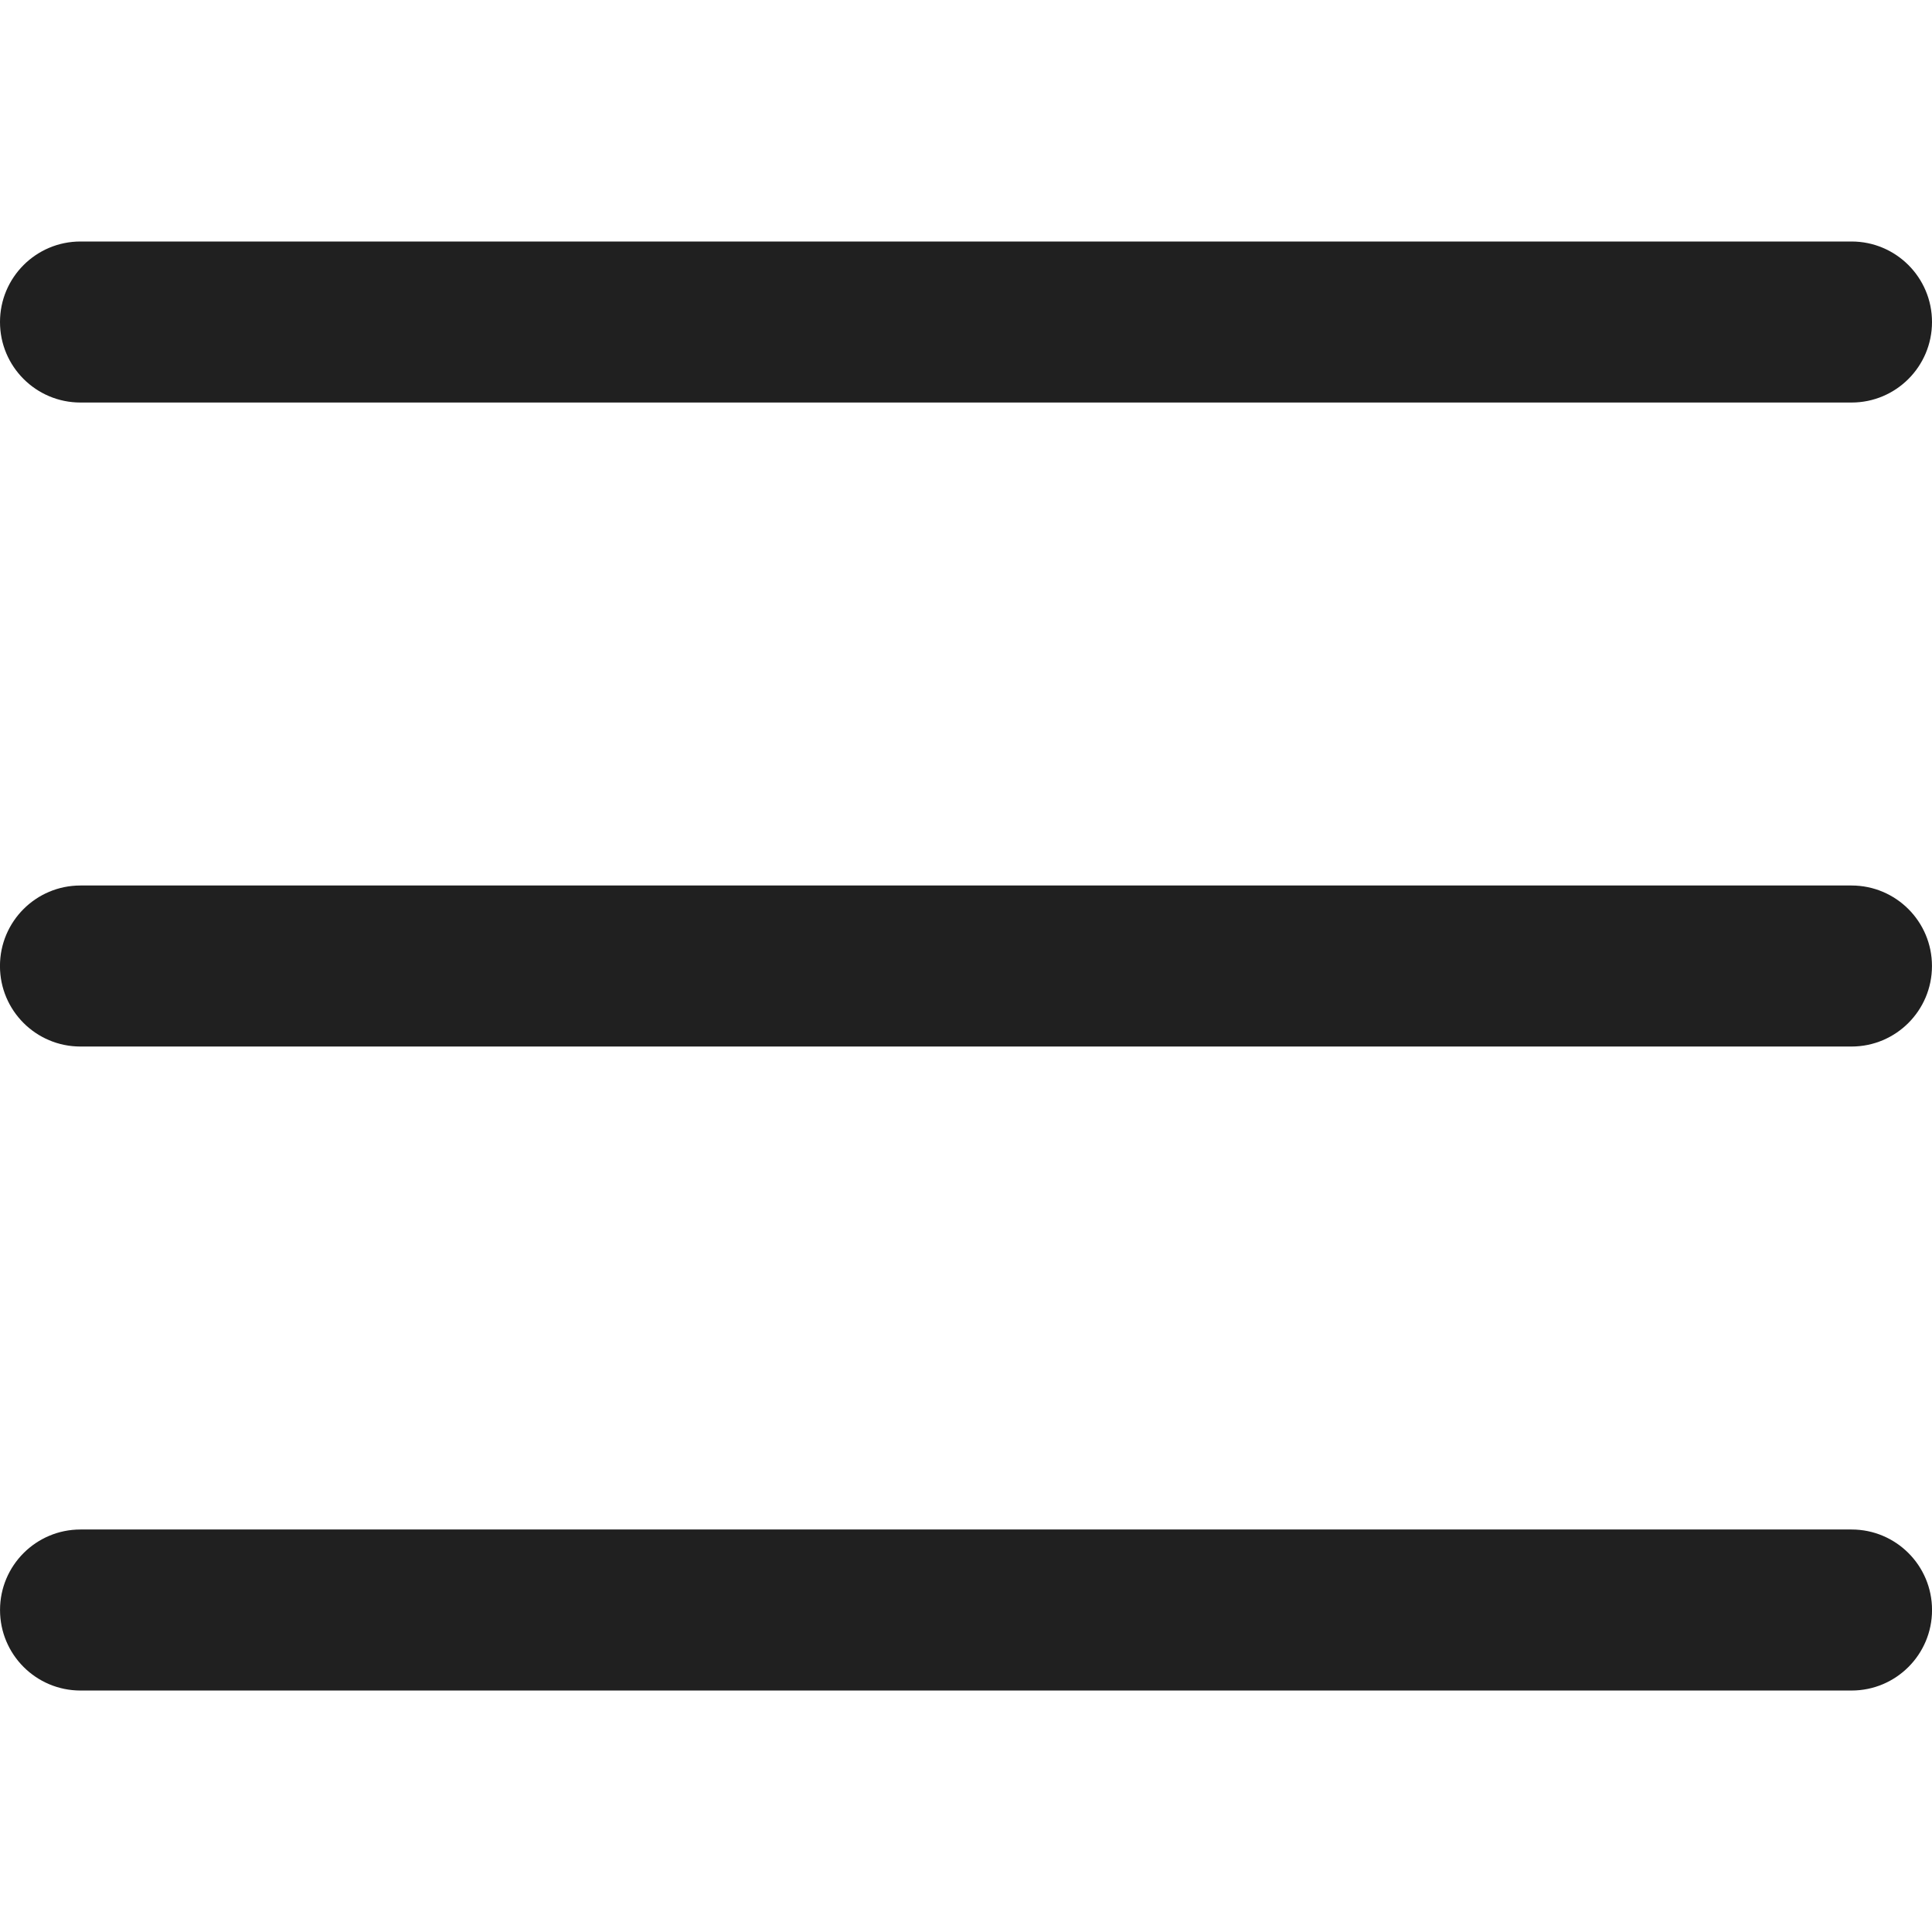
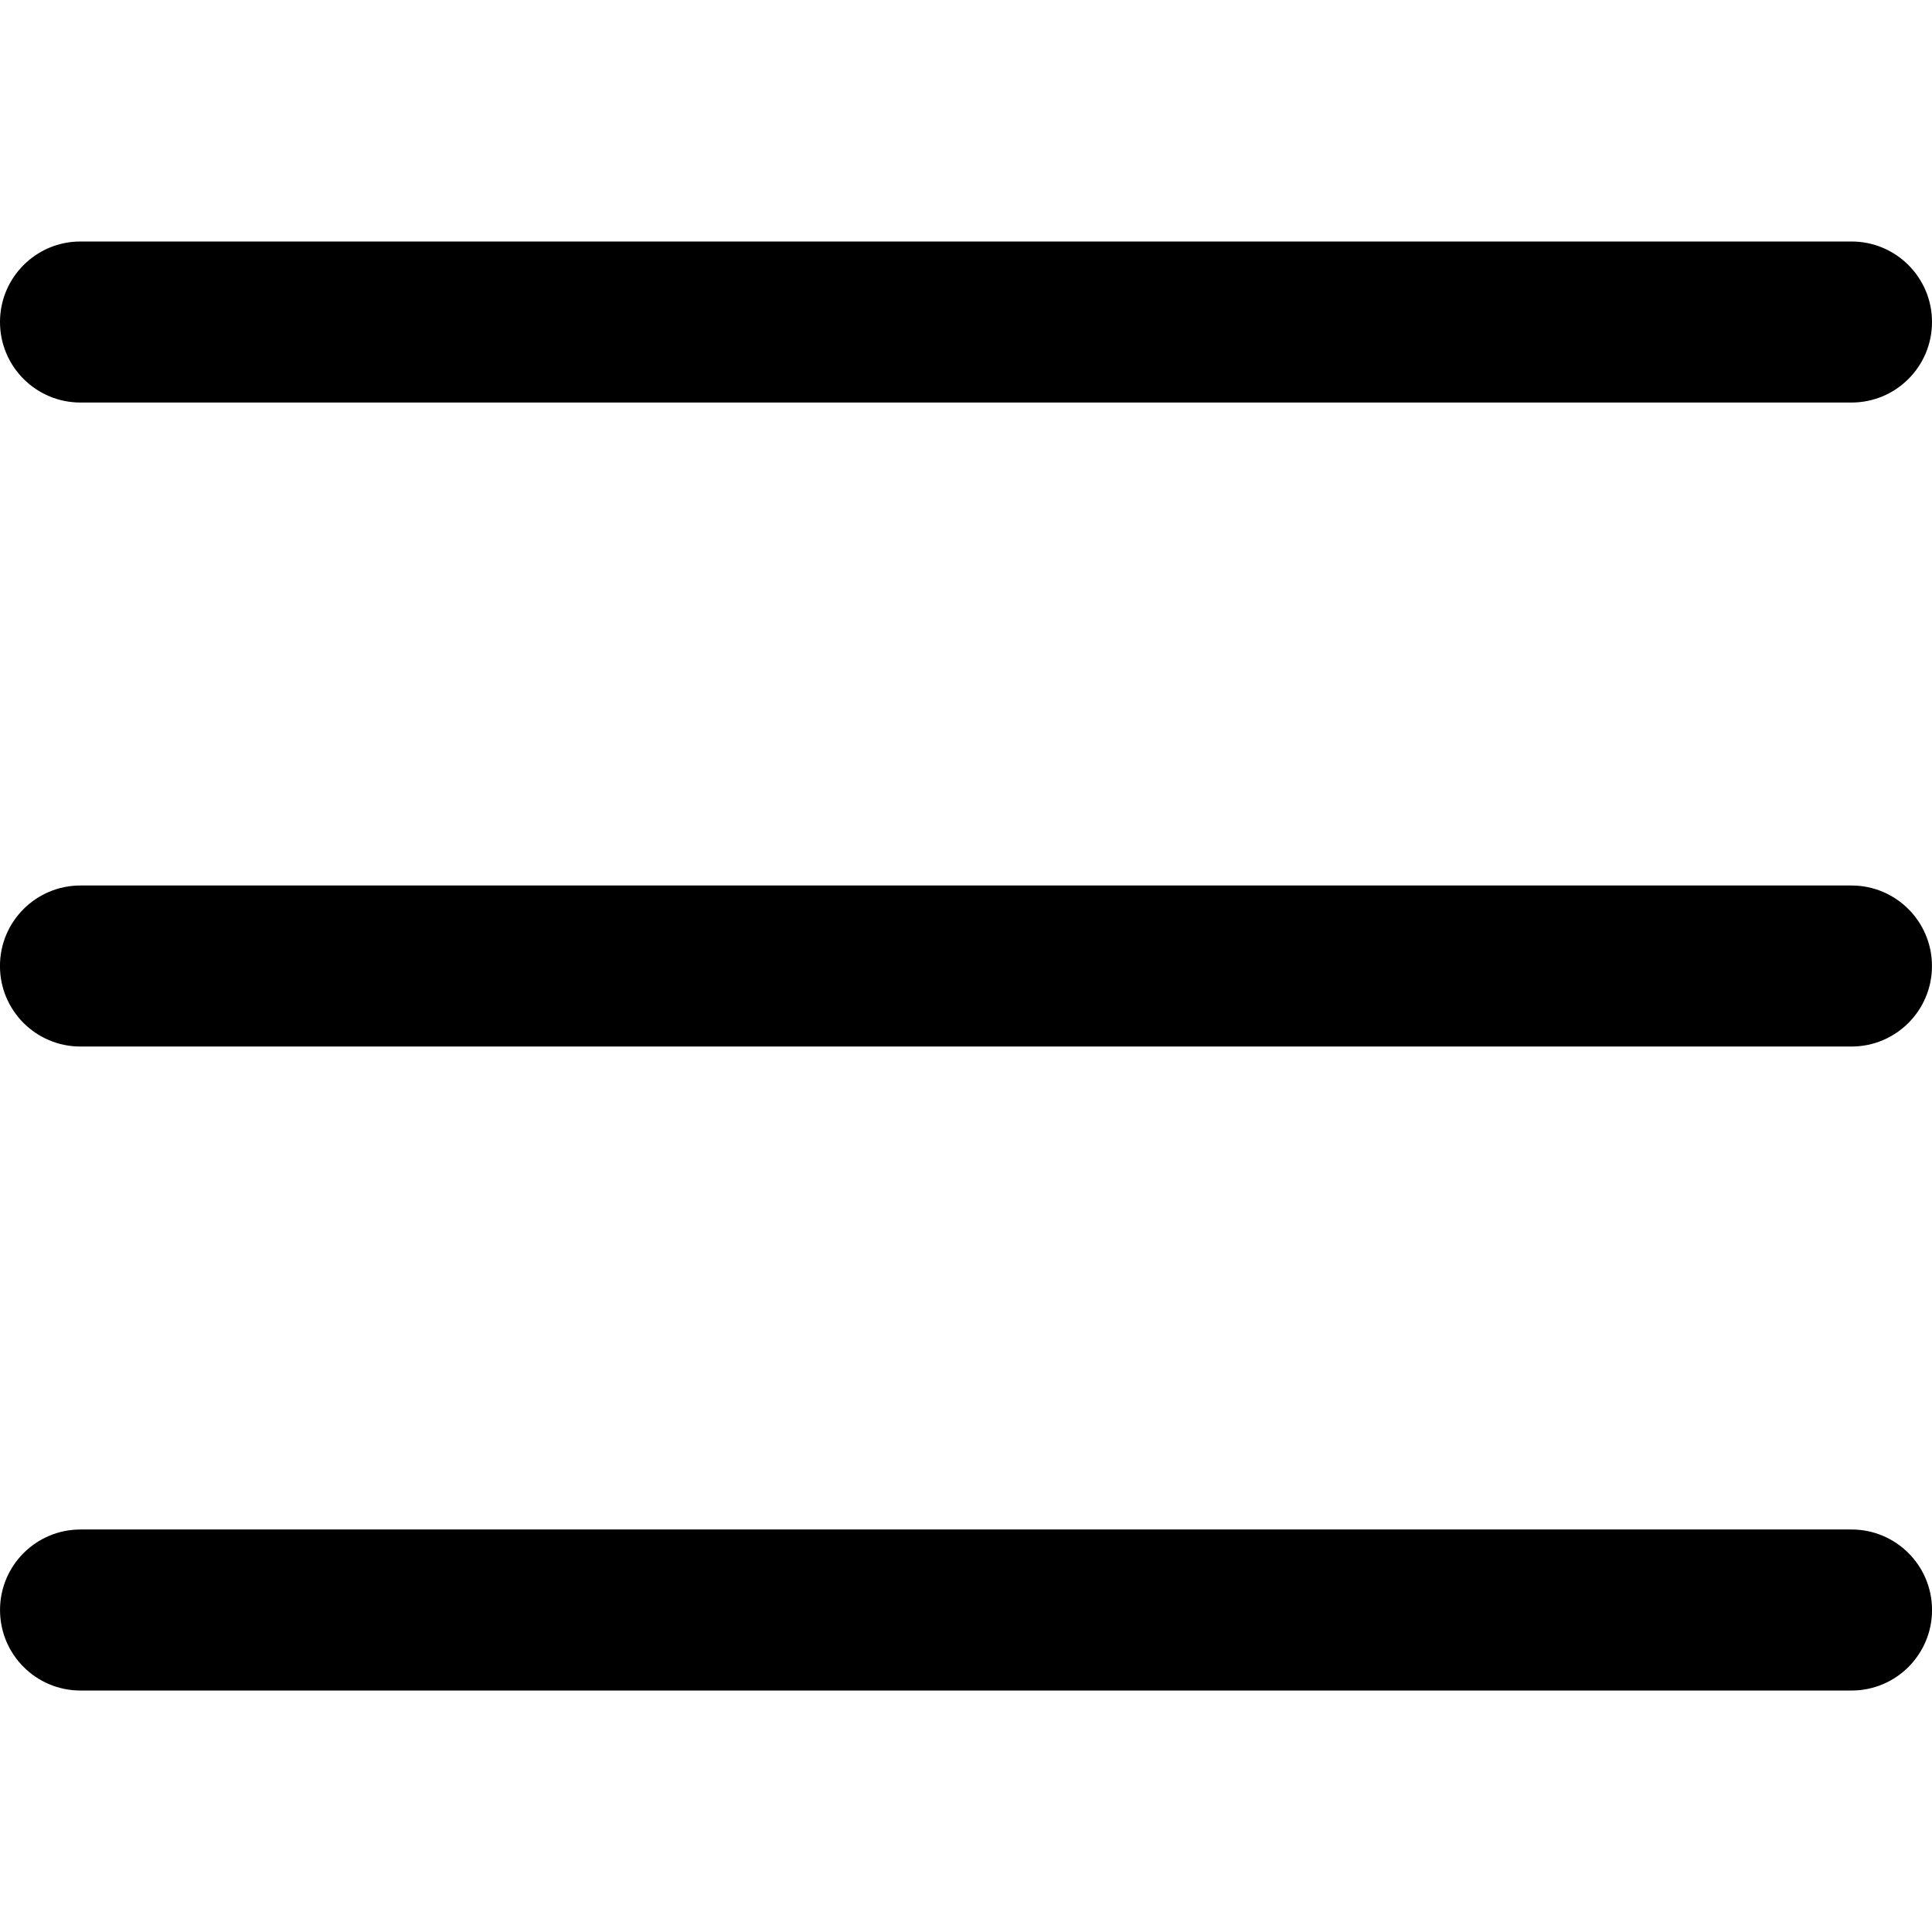
<svg xmlns="http://www.w3.org/2000/svg" width="20" height="20" viewBox="0 0 20 20" fill="none">
-   <rect x="20" y="9.167" width="1.667" height="20" rx="0.833" transform="rotate(90 20 9.16666)" fill="#202020" />
-   <rect x="20" y="15.833" width="1.667" height="20" rx="0.833" transform="rotate(90 20 15.8333)" fill="#202020" />
-   <rect x="20" y="2.5" width="1.667" height="20" rx="0.833" transform="rotate(90 20 2.5)" fill="#202020" />
+   <rect x="20" y="9.167" width="1.667" height="20" rx="0.833" transform="rotate(90 20 9.16666)" fill="currentColor" />
+   <rect x="20" y="15.833" width="1.667" height="20" rx="0.833" transform="rotate(90 20 15.8333)" fill="currentColor" />
+   <rect x="20" y="2.5" width="1.667" height="20" rx="0.833" transform="rotate(90 20 2.5)" fill="currentColor" />
</svg>
